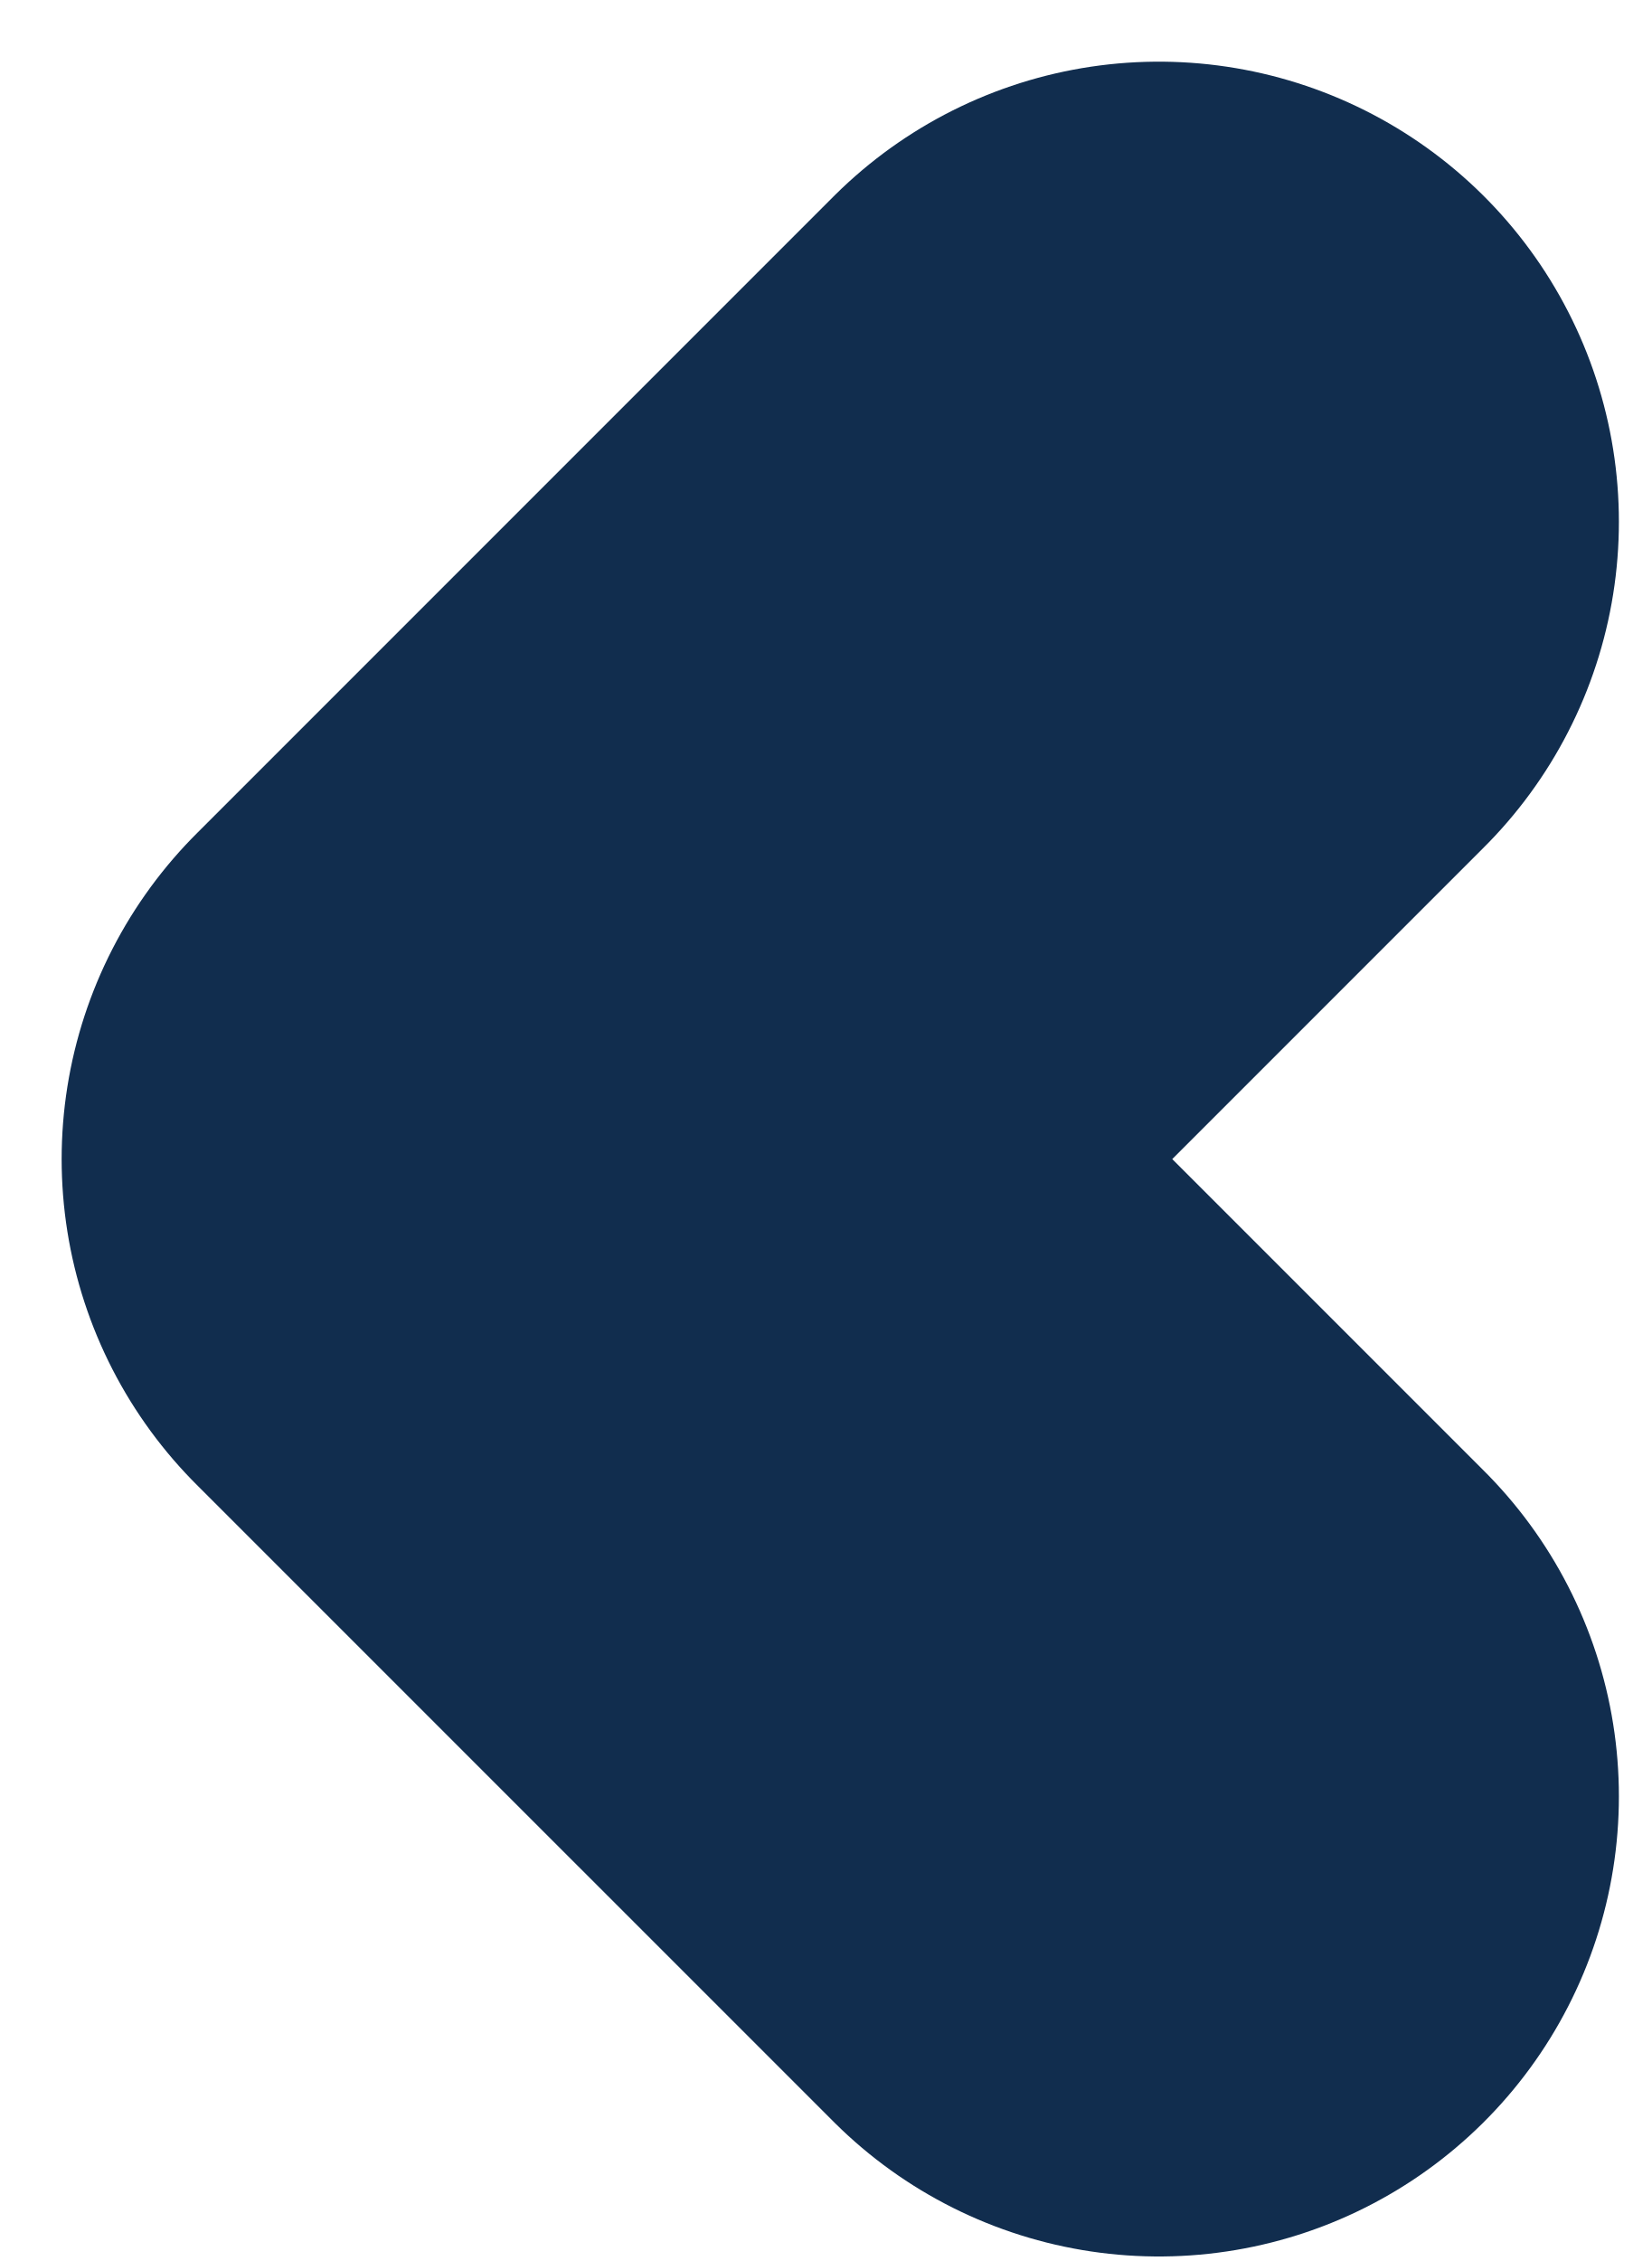
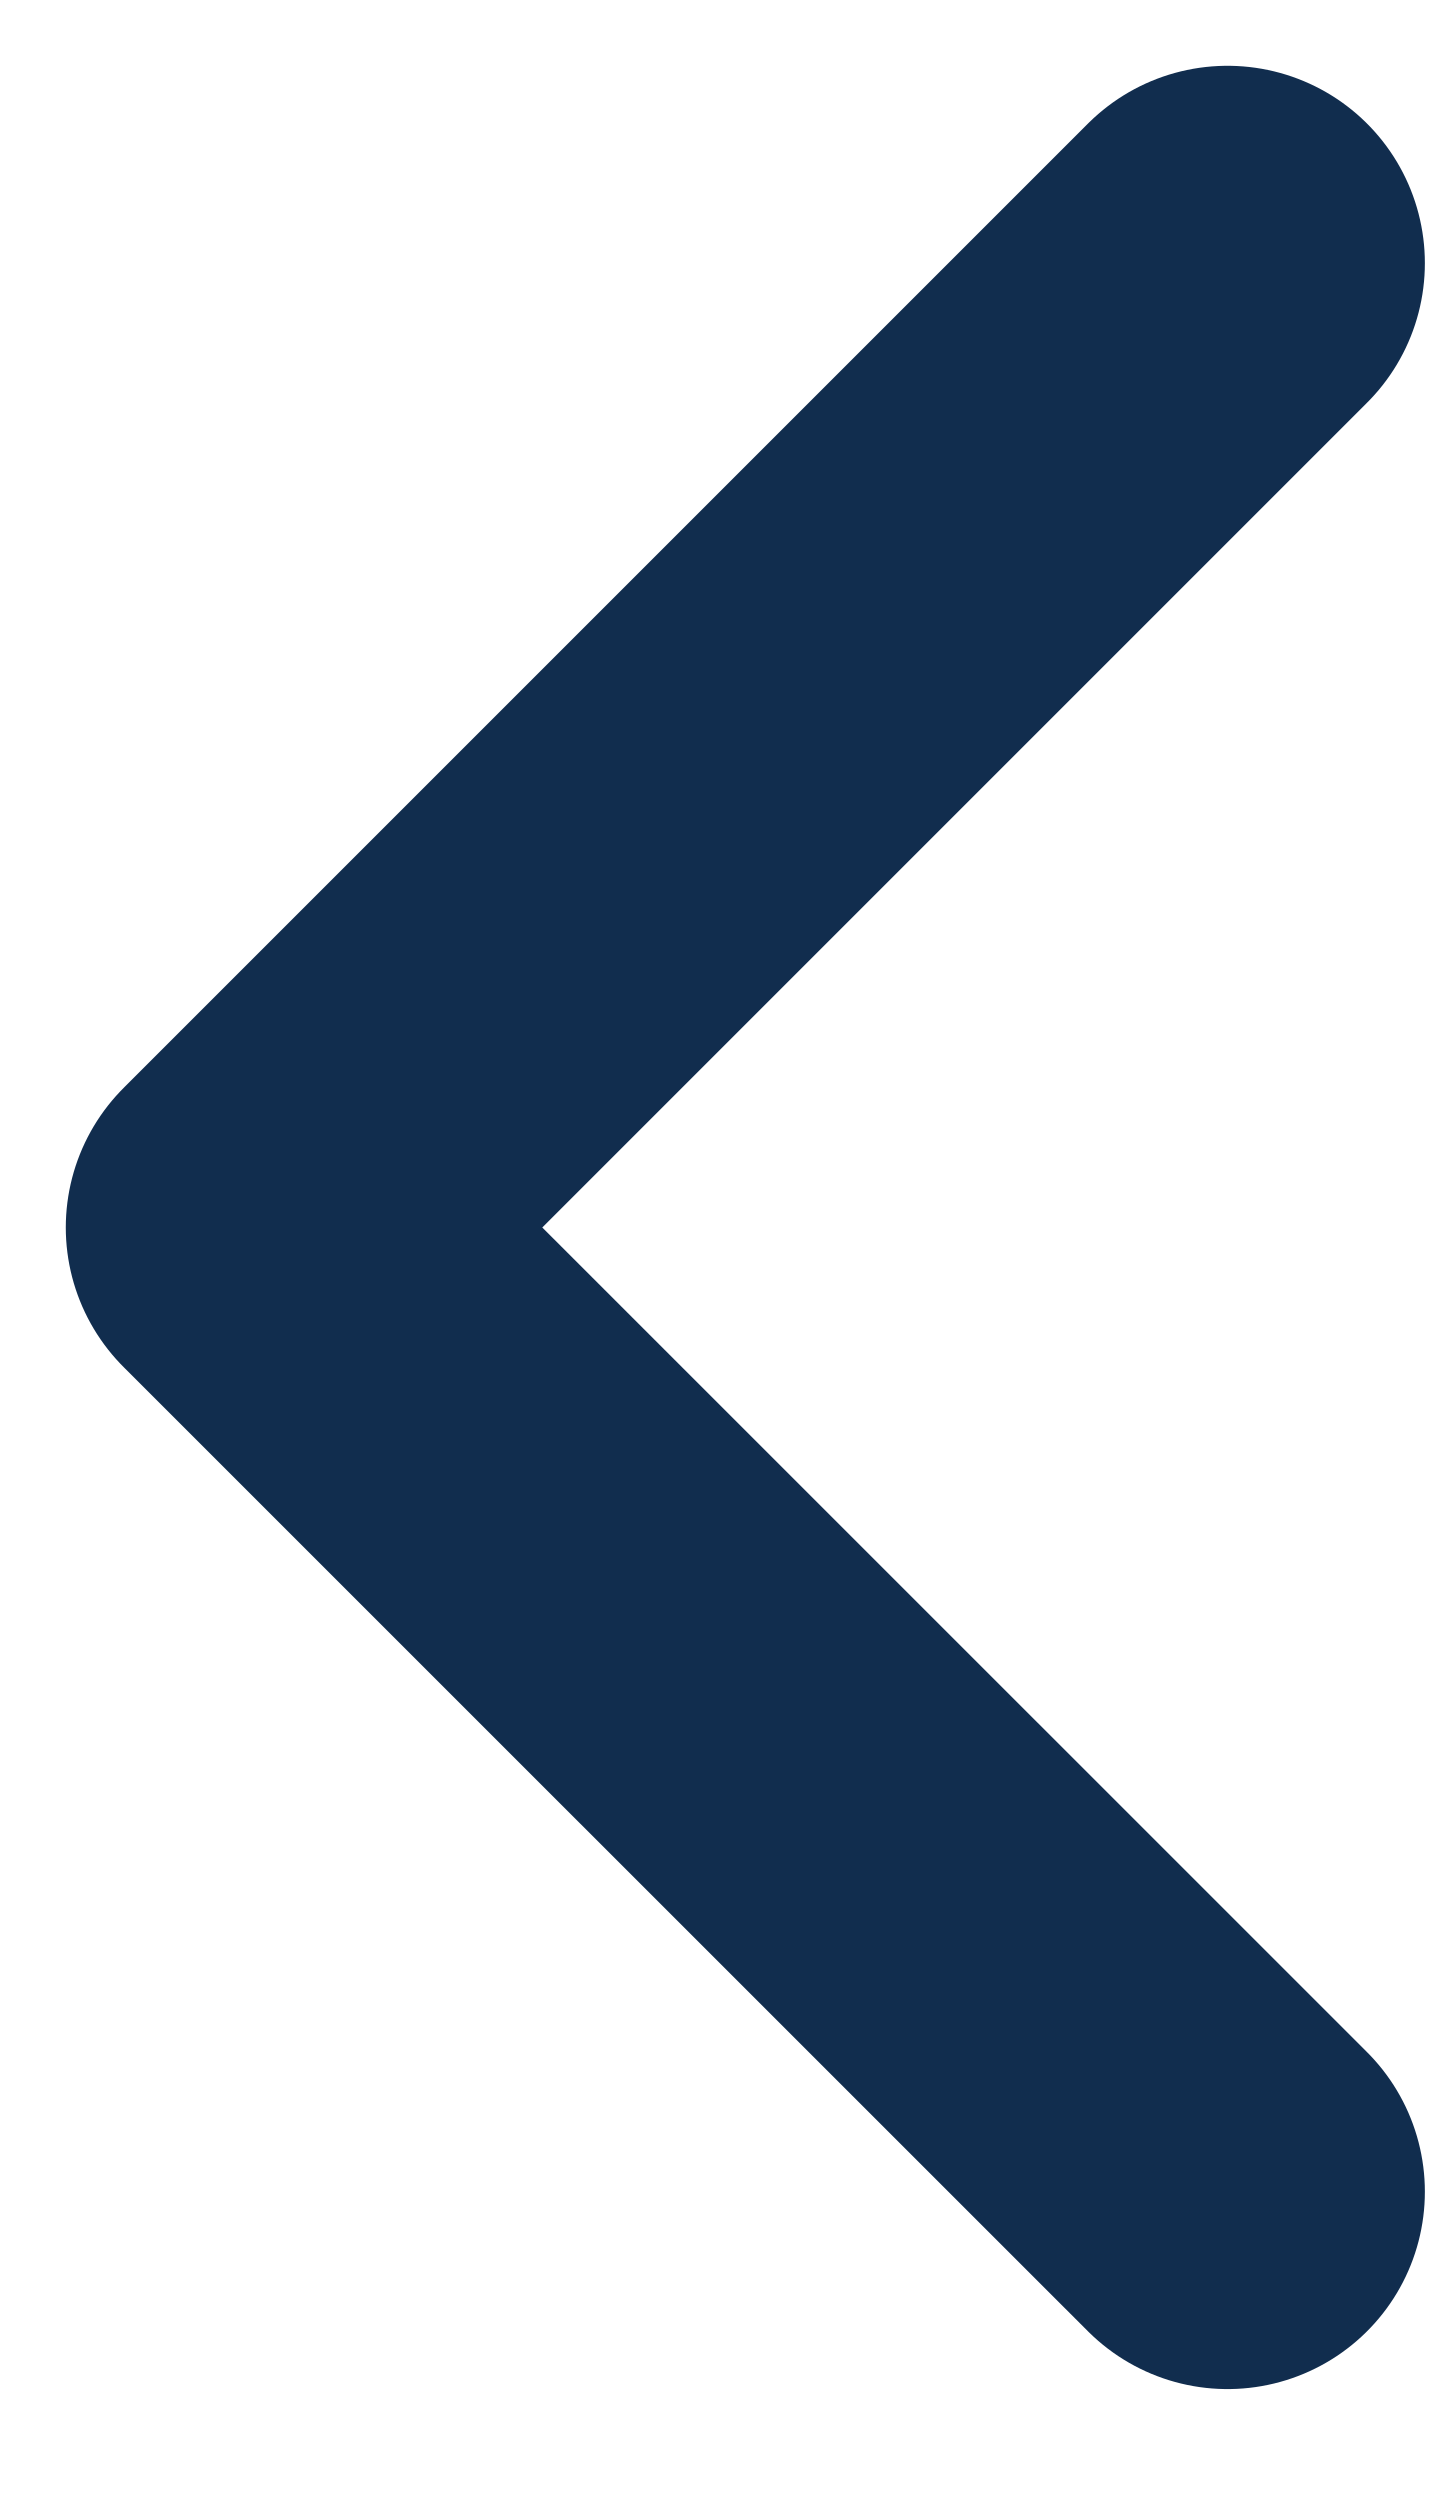
- <svg xmlns="http://www.w3.org/2000/svg" width="19" height="26" viewBox="0 0 19 26" fill="none">
-   <path d="M13.329 6L6 13.329L13.329 20.657" stroke="#112D4E" stroke-width="10.582" stroke-linecap="round" stroke-linejoin="round" />
+ <svg xmlns="http://www.w3.org/2000/svg" width="11" height="19" viewBox="0 0 11 19" fill="none">
+   <path d="M9.329 2L2 9.329L9.329 16.657" stroke="#112D4E" stroke-width="3" stroke-linecap="round" stroke-linejoin="round" />
</svg>
